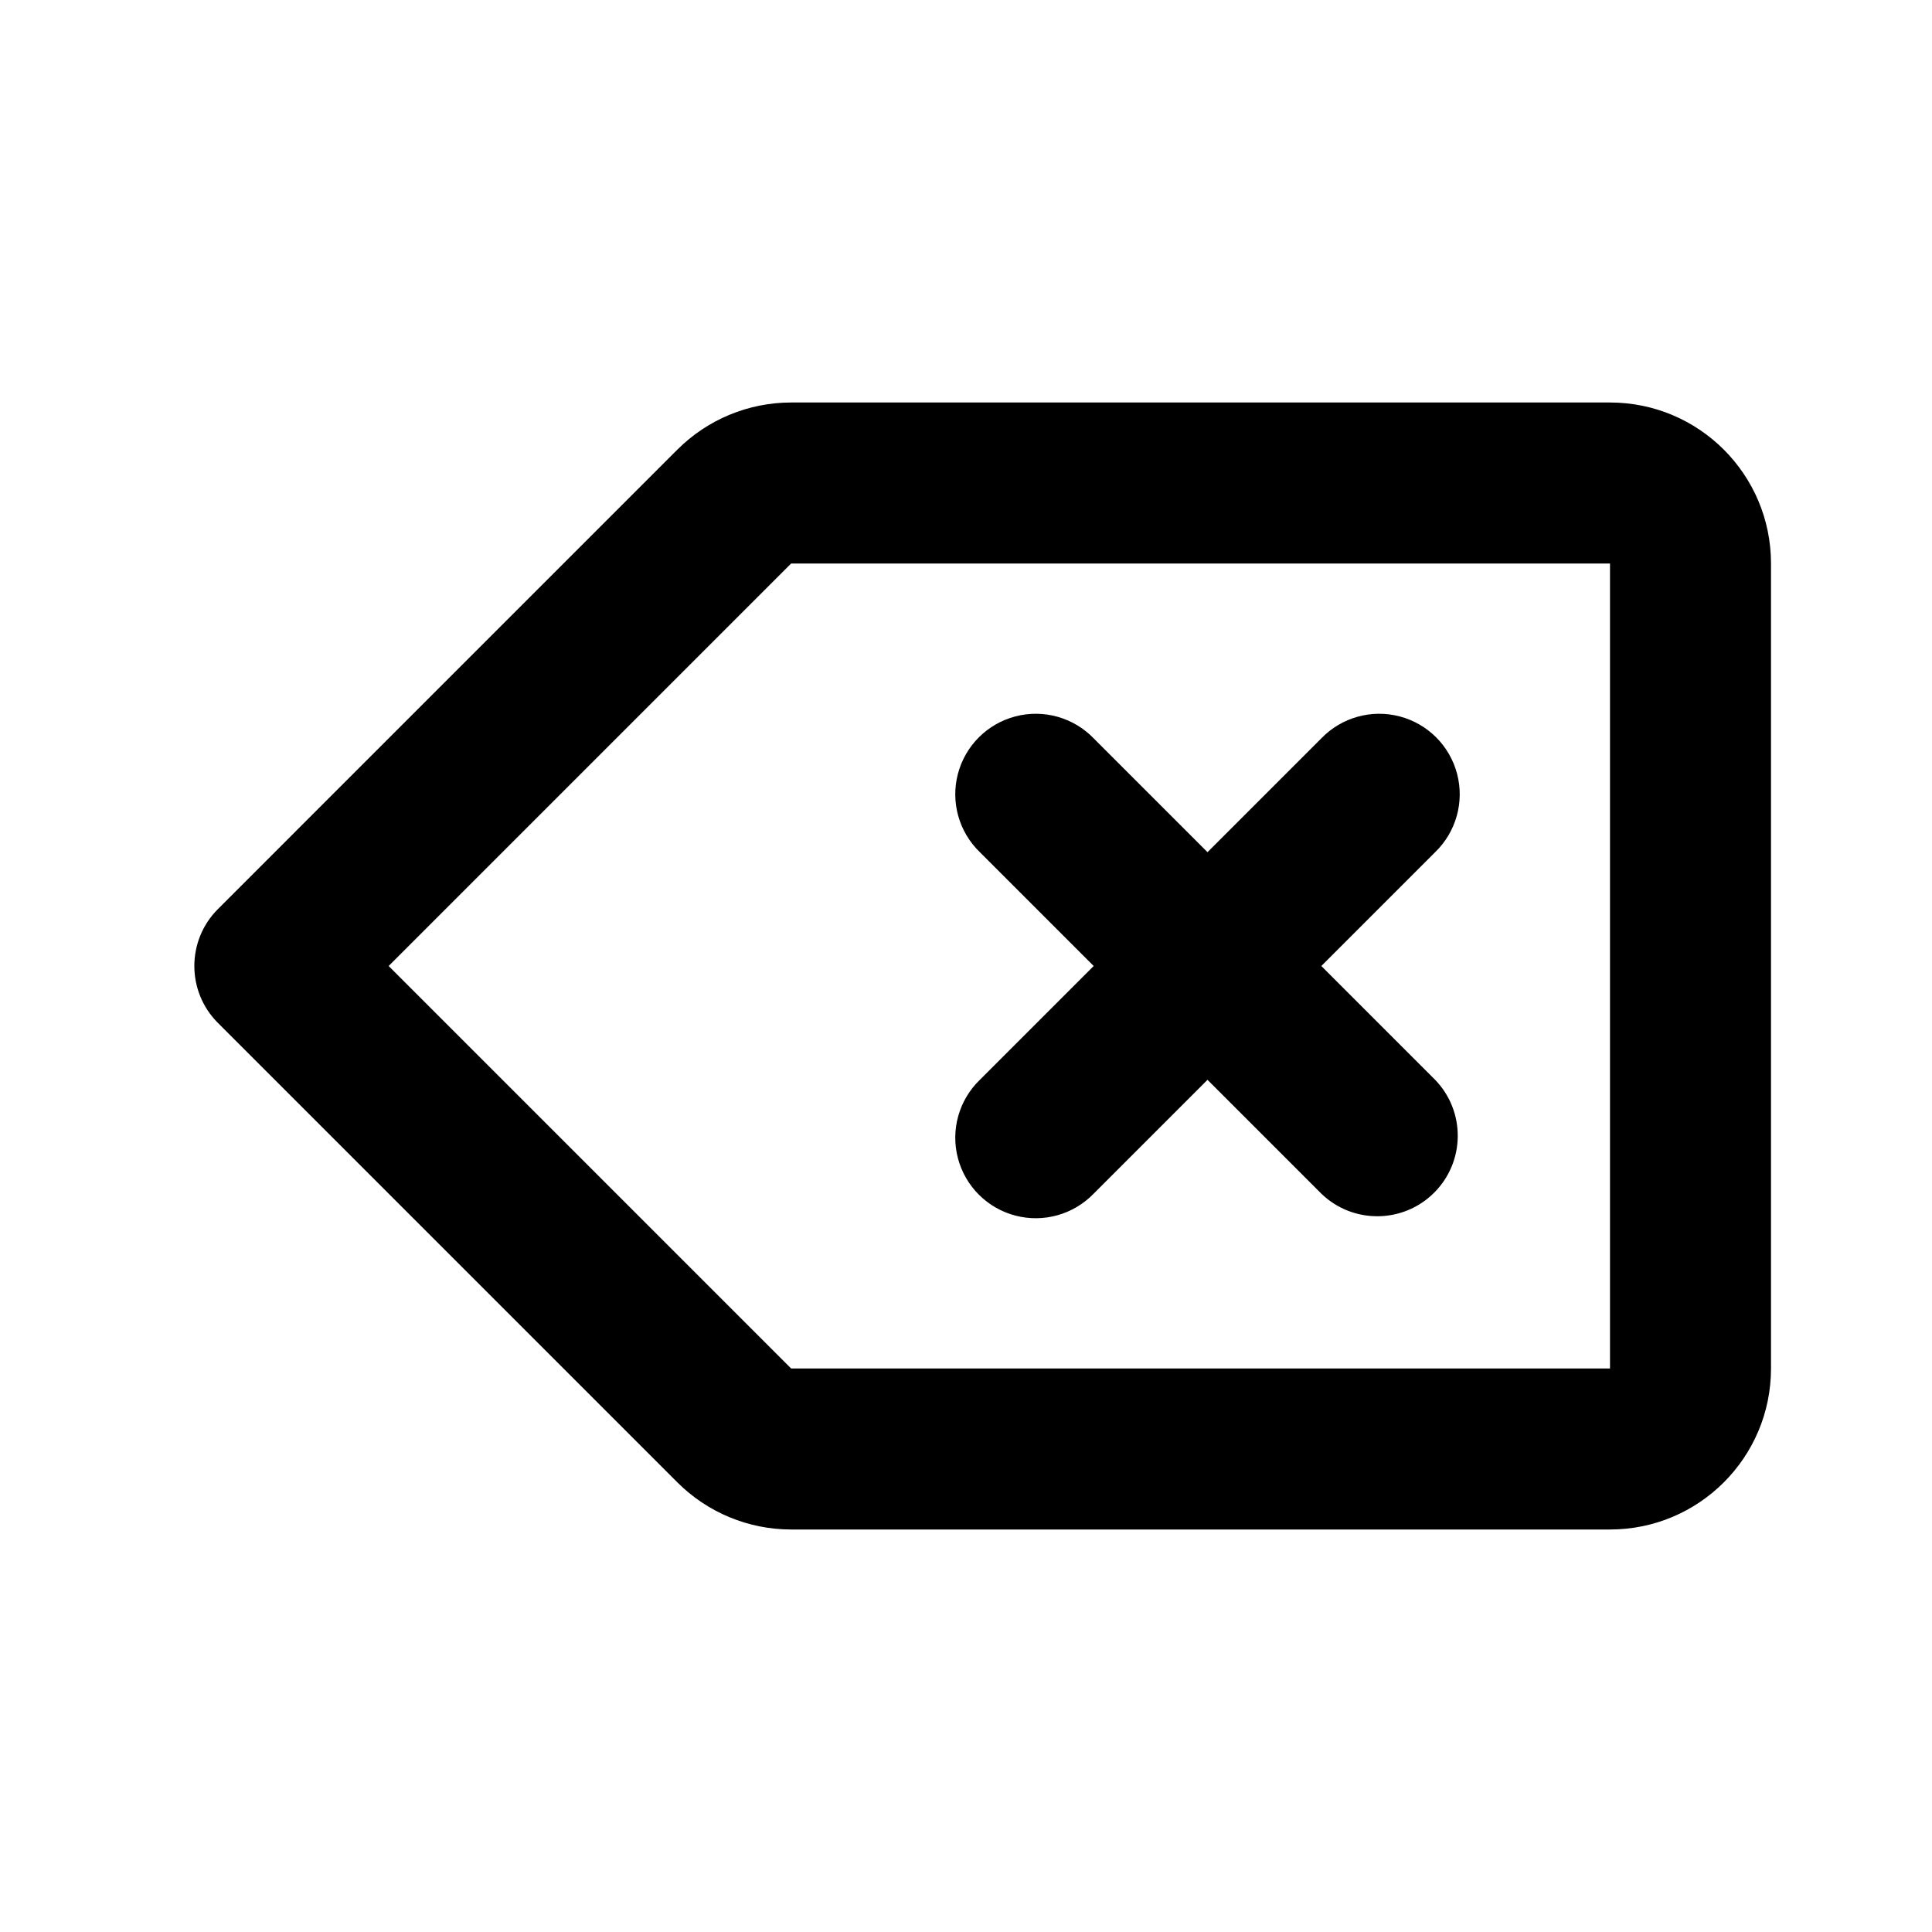
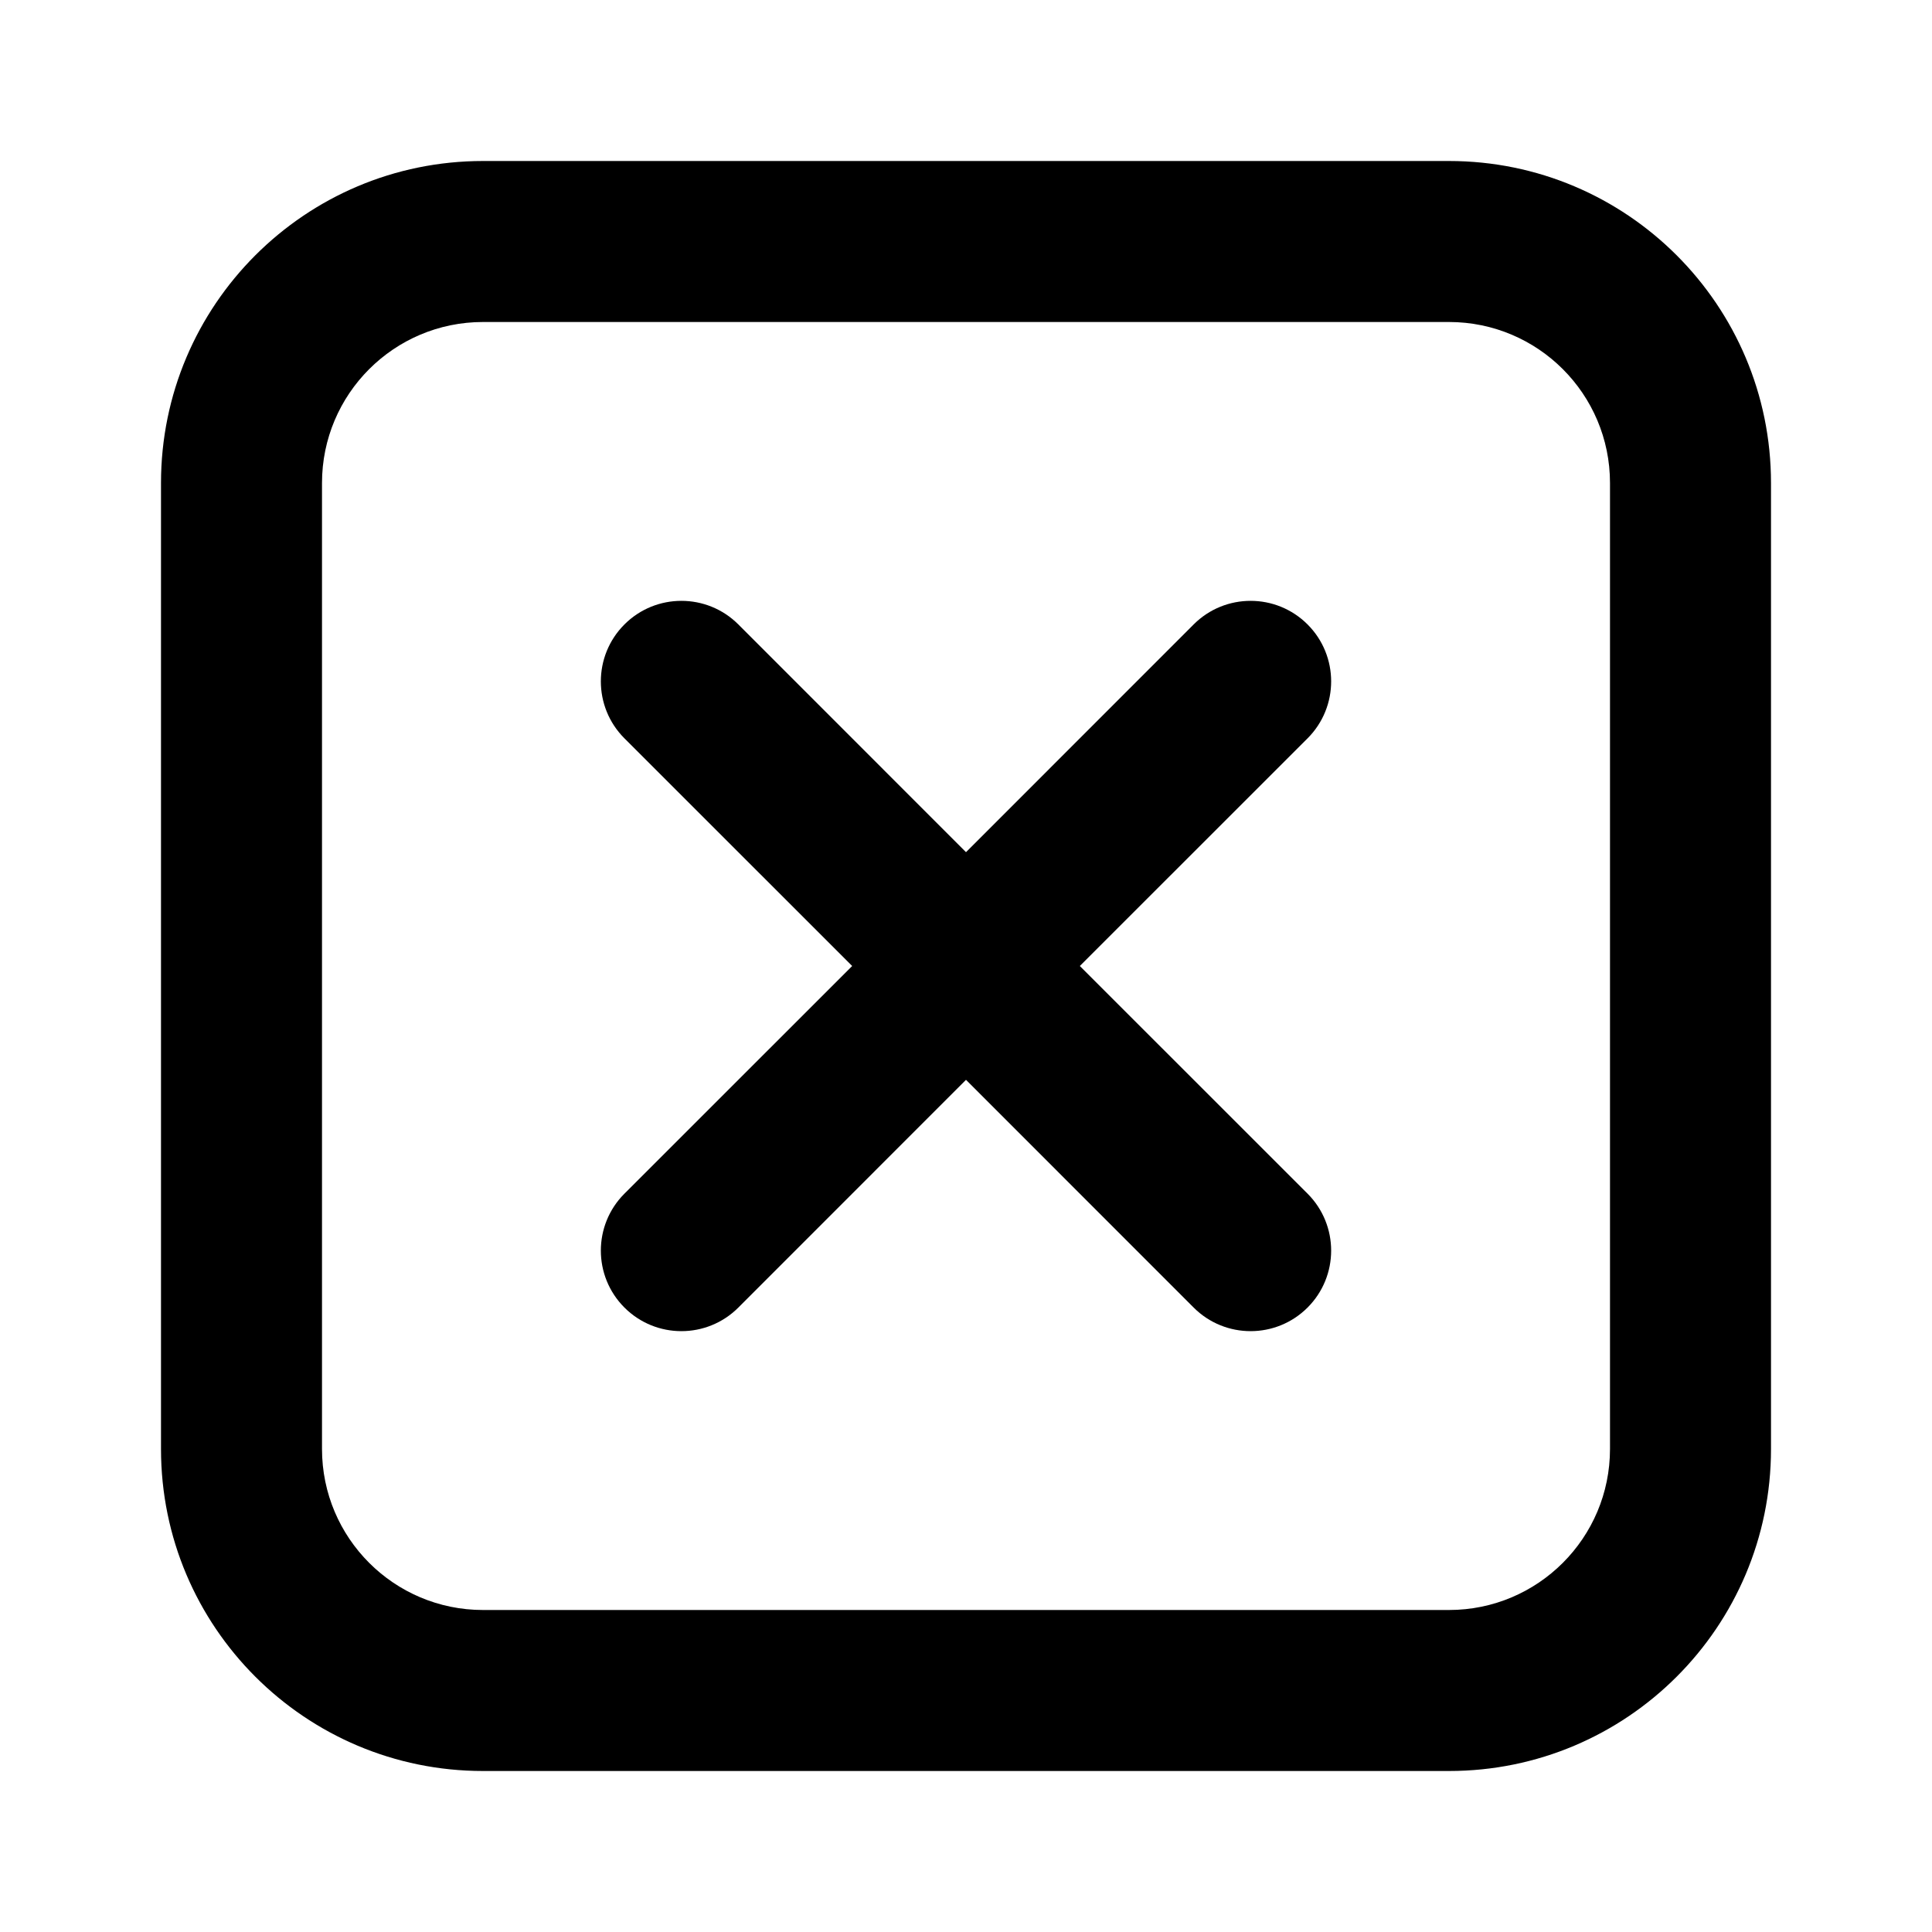
- <svg xmlns="http://www.w3.org/2000/svg" viewBox="-2 -5 24 24" width="24" fill="currentColor">
-   <path d="M7.828 0H18a2 2 0 0 1 2 2v10a2 2 0 0 1-2 2H7.828a2 2 0 0 1-1.414-.586L.707 7.707a1 1 0 0 1 0-1.414L6.414.586A2 2 0 0 1 7.828 0zm0 12H18V2H7.828l-5 5 5 5zm6.586-5l1.414 1.414a1 1 0 0 1-1.414 1.414L13 8.414l-1.414 1.414a1 1 0 1 1-1.414-1.414L11.586 7l-1.414-1.414a1 1 0 1 1 1.414-1.414L13 5.586l1.414-1.414a1 1 0 1 1 1.414 1.414L14.414 7z" />
+ <svg xmlns="http://www.w3.org/2000/svg" viewBox="-2 -2 24 24" width="24" fill="currentColor">
+   <path d="M4 2a2 2 0 0 0-2 2v12a2 2 0 0 0 2 2h12a2 2 0 0 0 2-2V4a2 2 0 0 0-2-2H4zm0-2h12a4 4 0 0 1 4 4v12a4 4 0 0 1-4 4H4a4 4 0 0 1-4-4V4a4 4 0 0 1 4-4z" />
+   <path d="M11.414 10l2.829 2.828a1 1 0 0 1-1.415 1.415L10 11.414l-2.828 2.829a1 1 0 1 1-1.415-1.415L8.586 10 5.757 7.172a1 1 0 0 1 1.415-1.415L10 8.586l2.828-2.829a1 1 0 0 1 1.415 1.415L11.414 10z" />
</svg>
